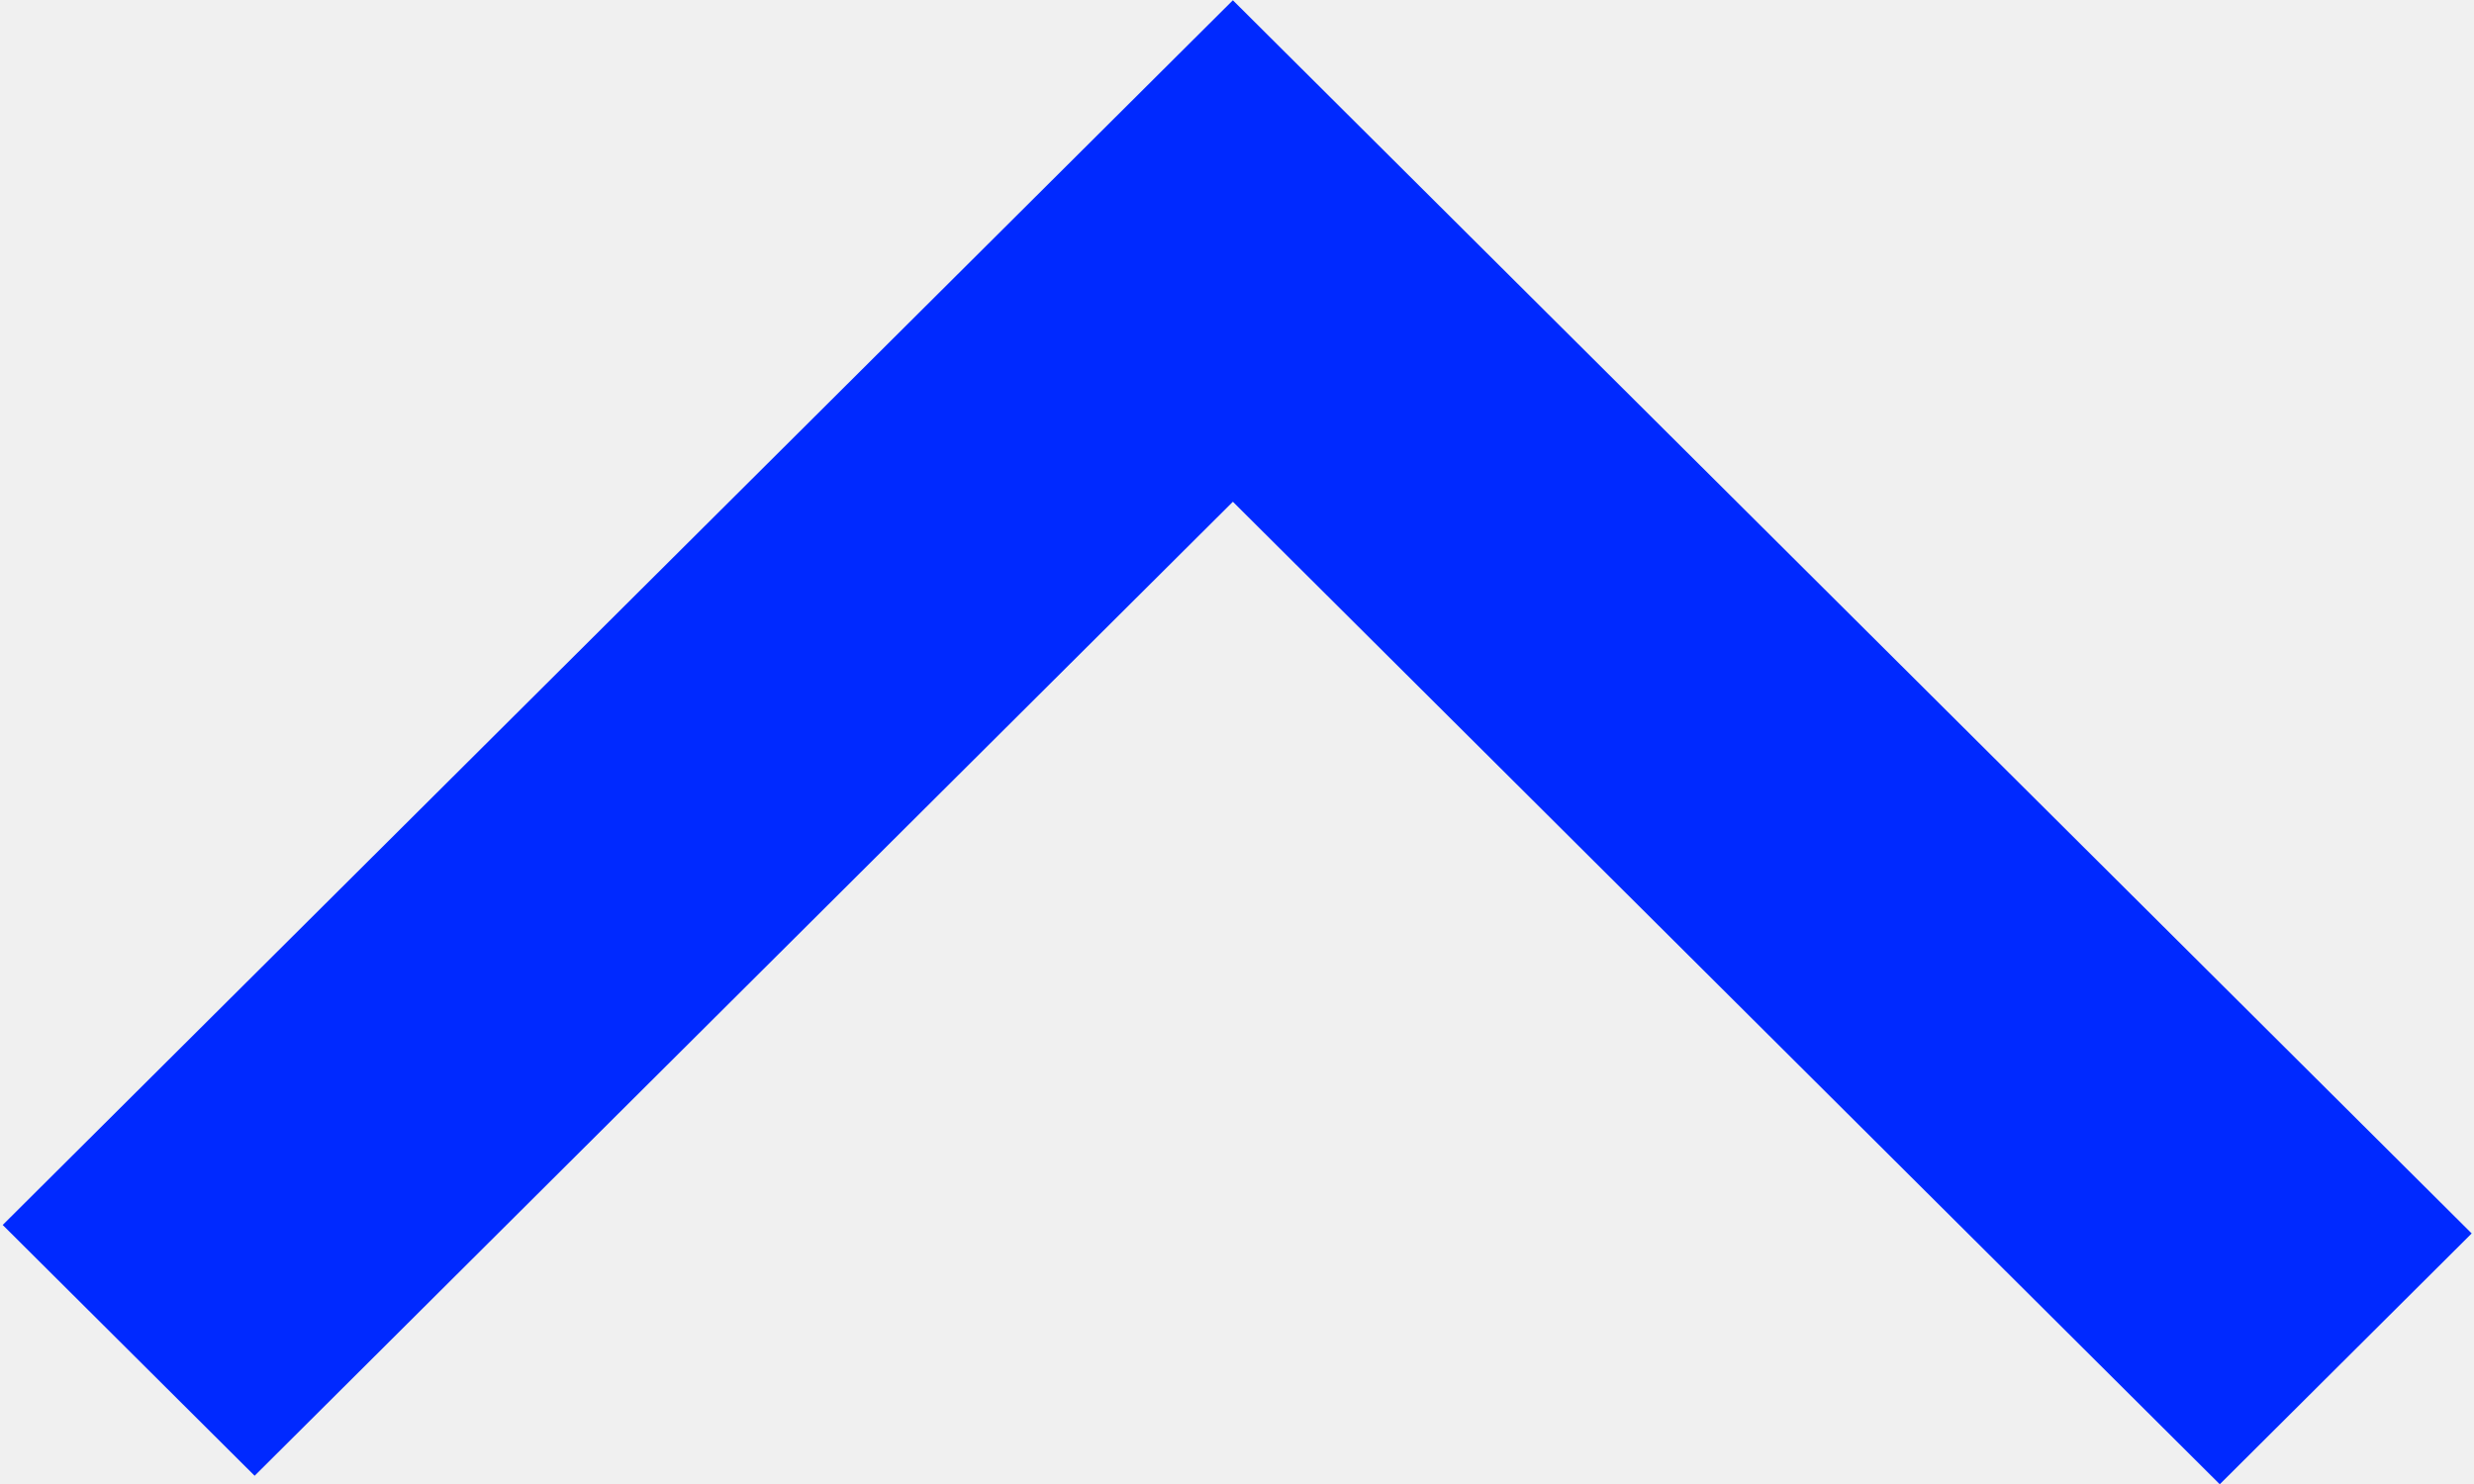
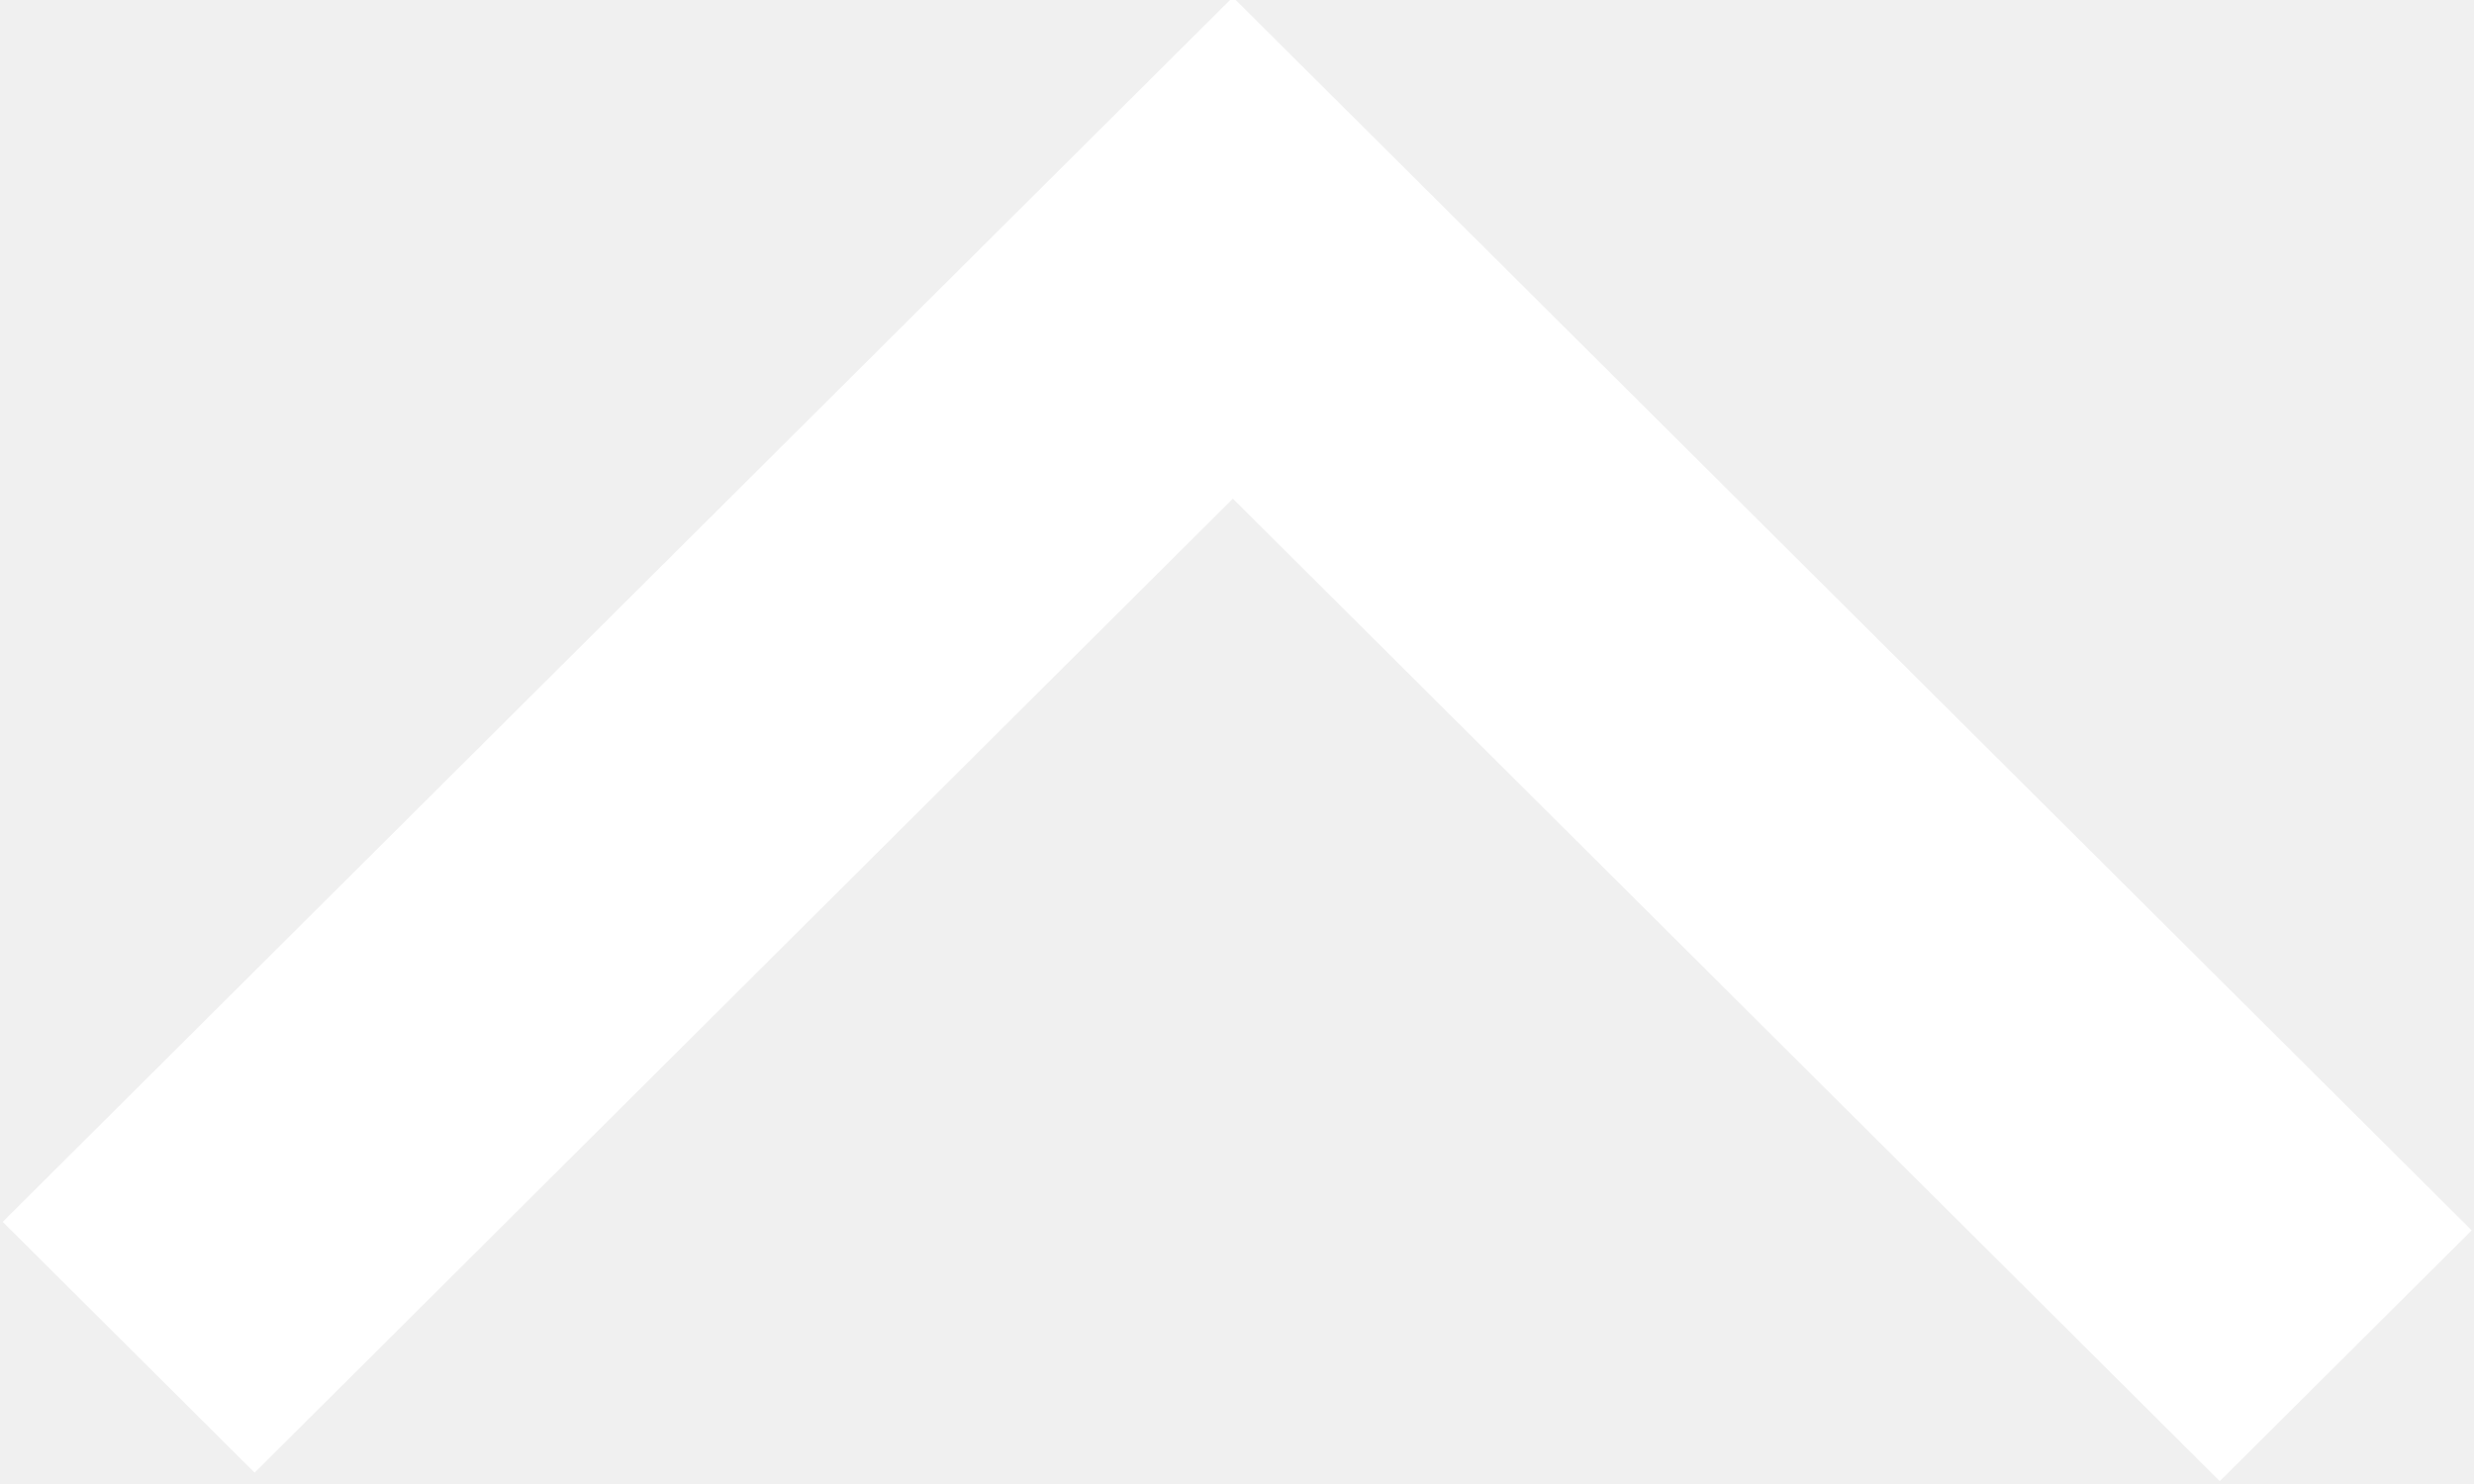
<svg xmlns="http://www.w3.org/2000/svg" width="100" zoomAndPan="magnify" viewBox="0 0 75 45" height="60" preserveAspectRatio="xMidYMid meet" version="1.0">
-   <path fill="#0029ff" d="M 0.082 37.145 L 37.375 0.008 L 74.93 37.402 L 67.293 45.008 L 37.375 15.215 L 7.719 44.75 L 0.082 37.145 " fill-opacity="1" fill-rule="nonzero" />
+   <defs>
+     <clipPath id="2b8b70a273">
+       <path d="M 0 0 L 75 0 L 75 44.906 L 0 44.906 Z M 0 0 " clip-rule="nonzero" />
+     </clipPath>
+   </defs>
+   <g clip-path="url(#2b8b70a273)">
+     <path fill="#ffffff" d="M 0.082 37.051 L 37.375 -0.086 L 74.93 37.309 L 67.293 44.914 L 37.375 15.121 L 7.719 44.656 L 0.082 37.051 " fill-opacity="1" fill-rule="nonzero" />
+   </g>
</svg>
